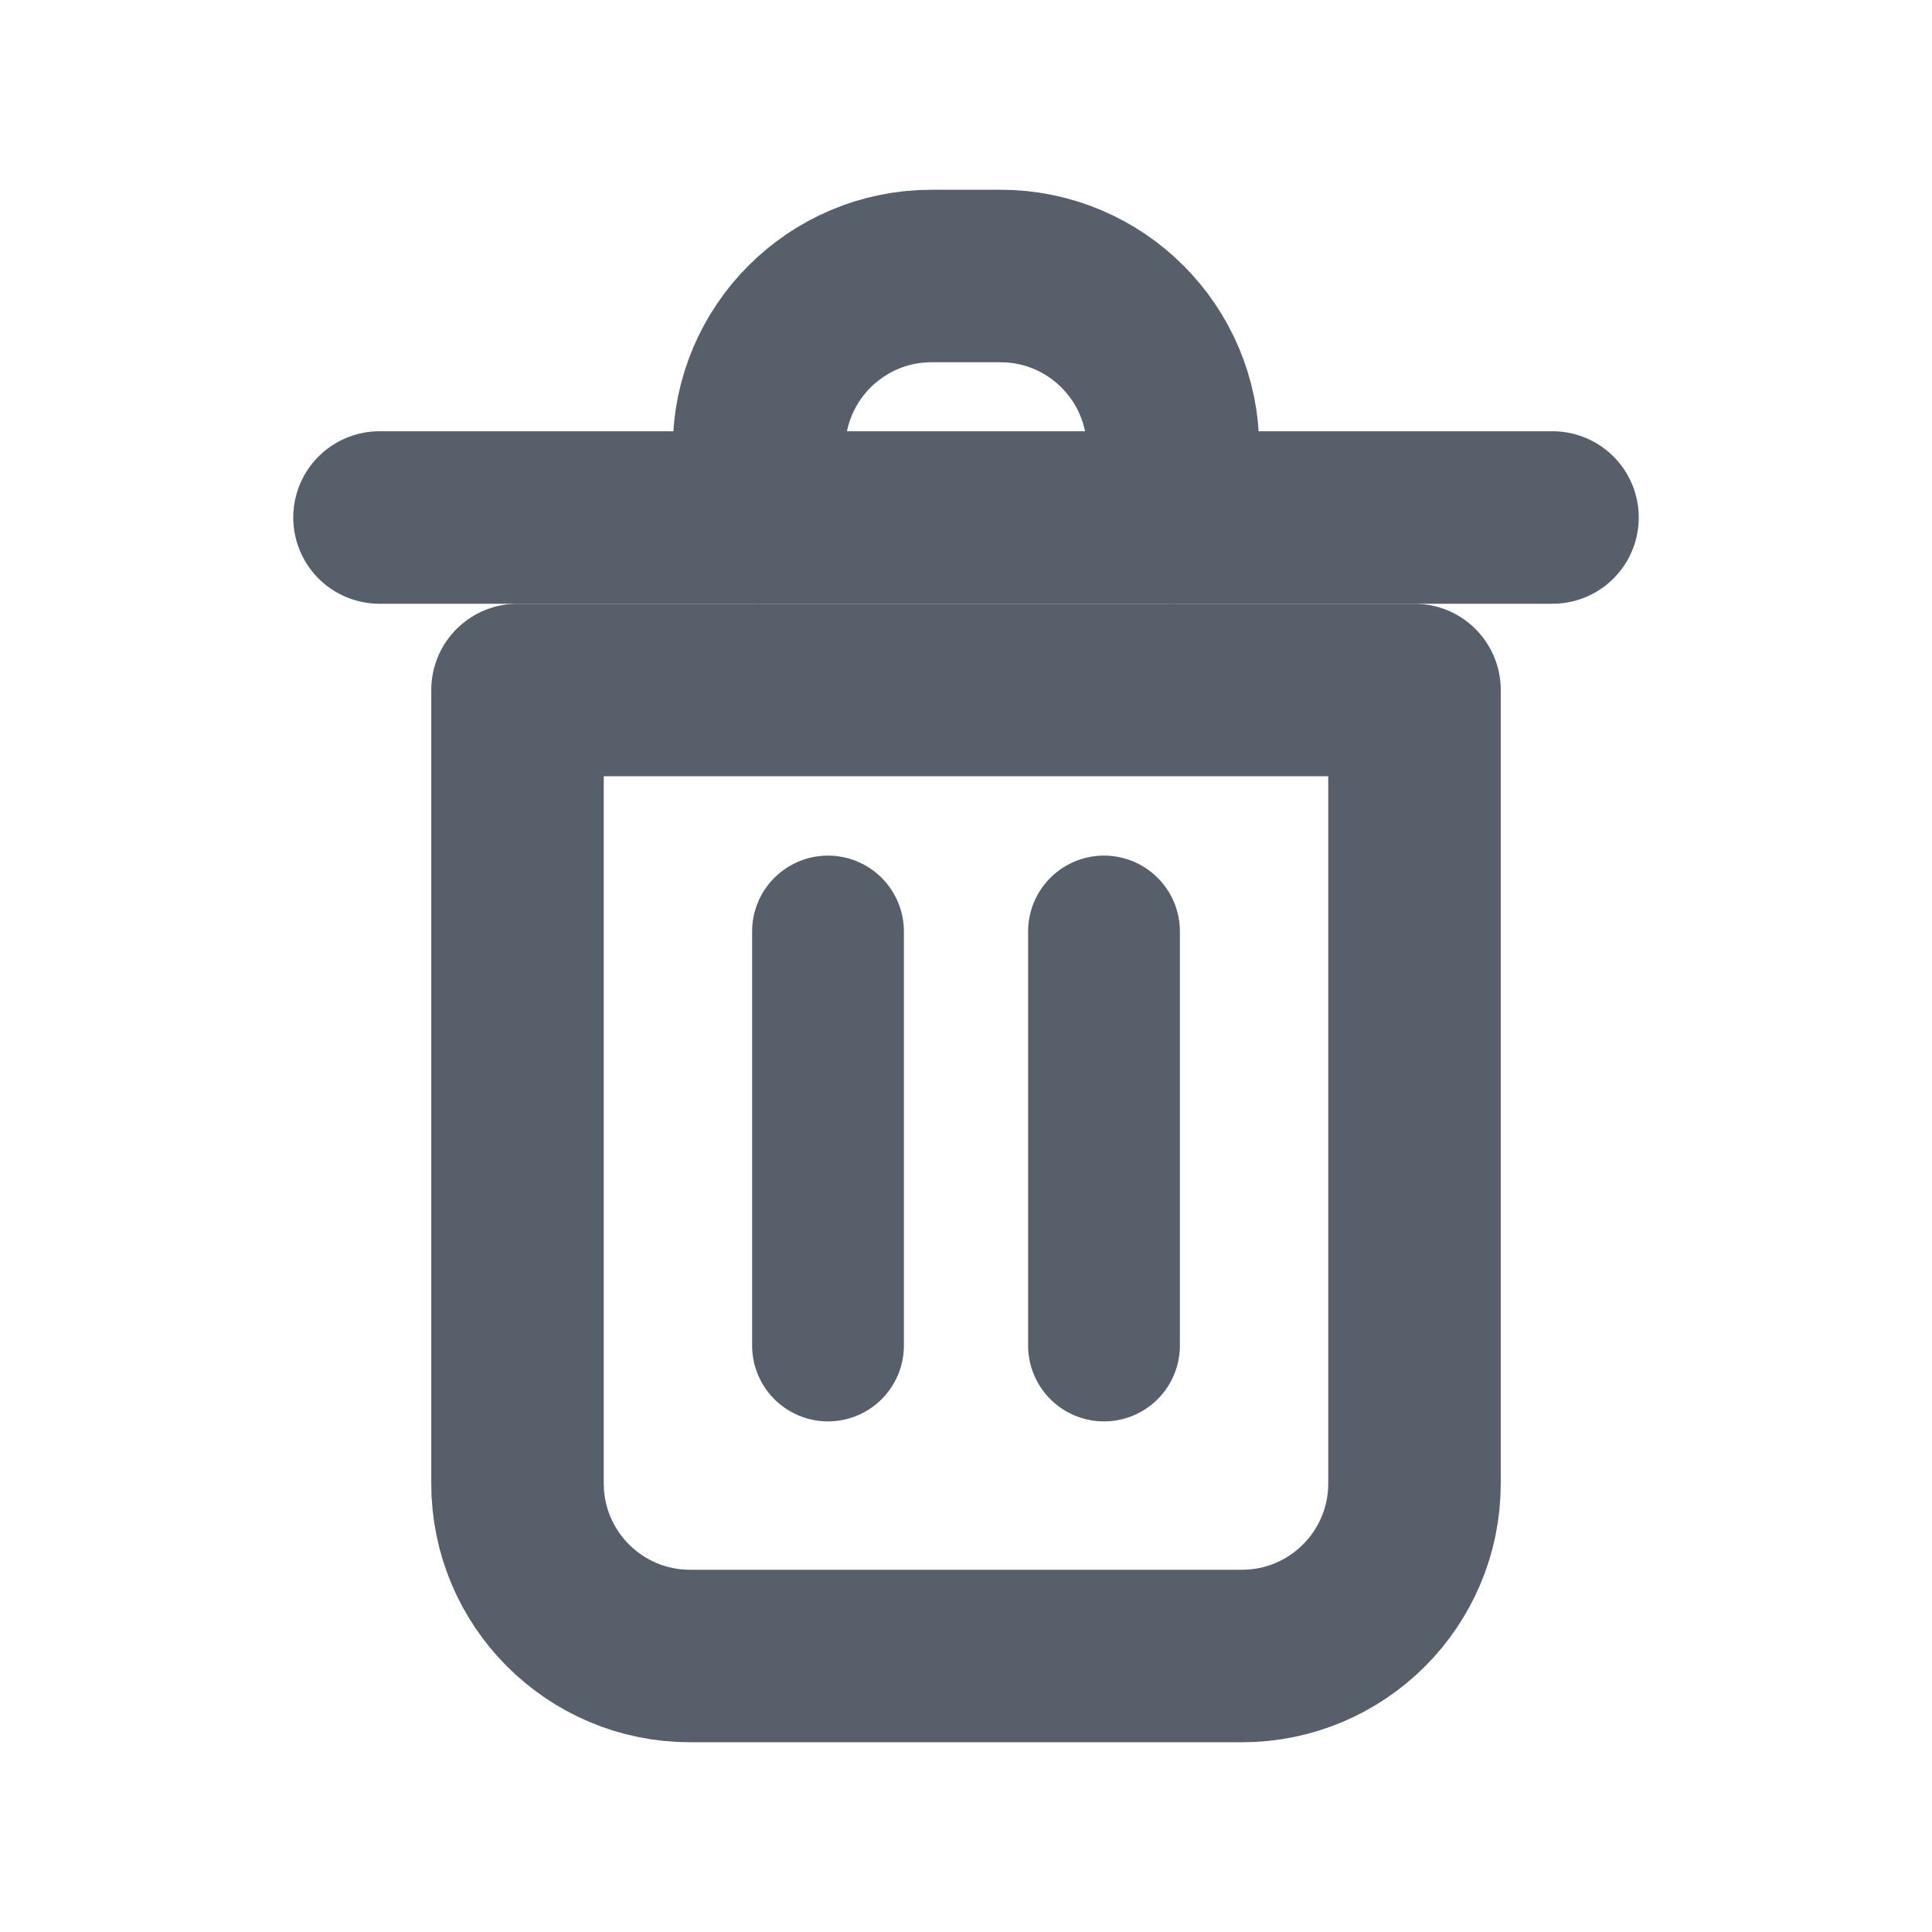
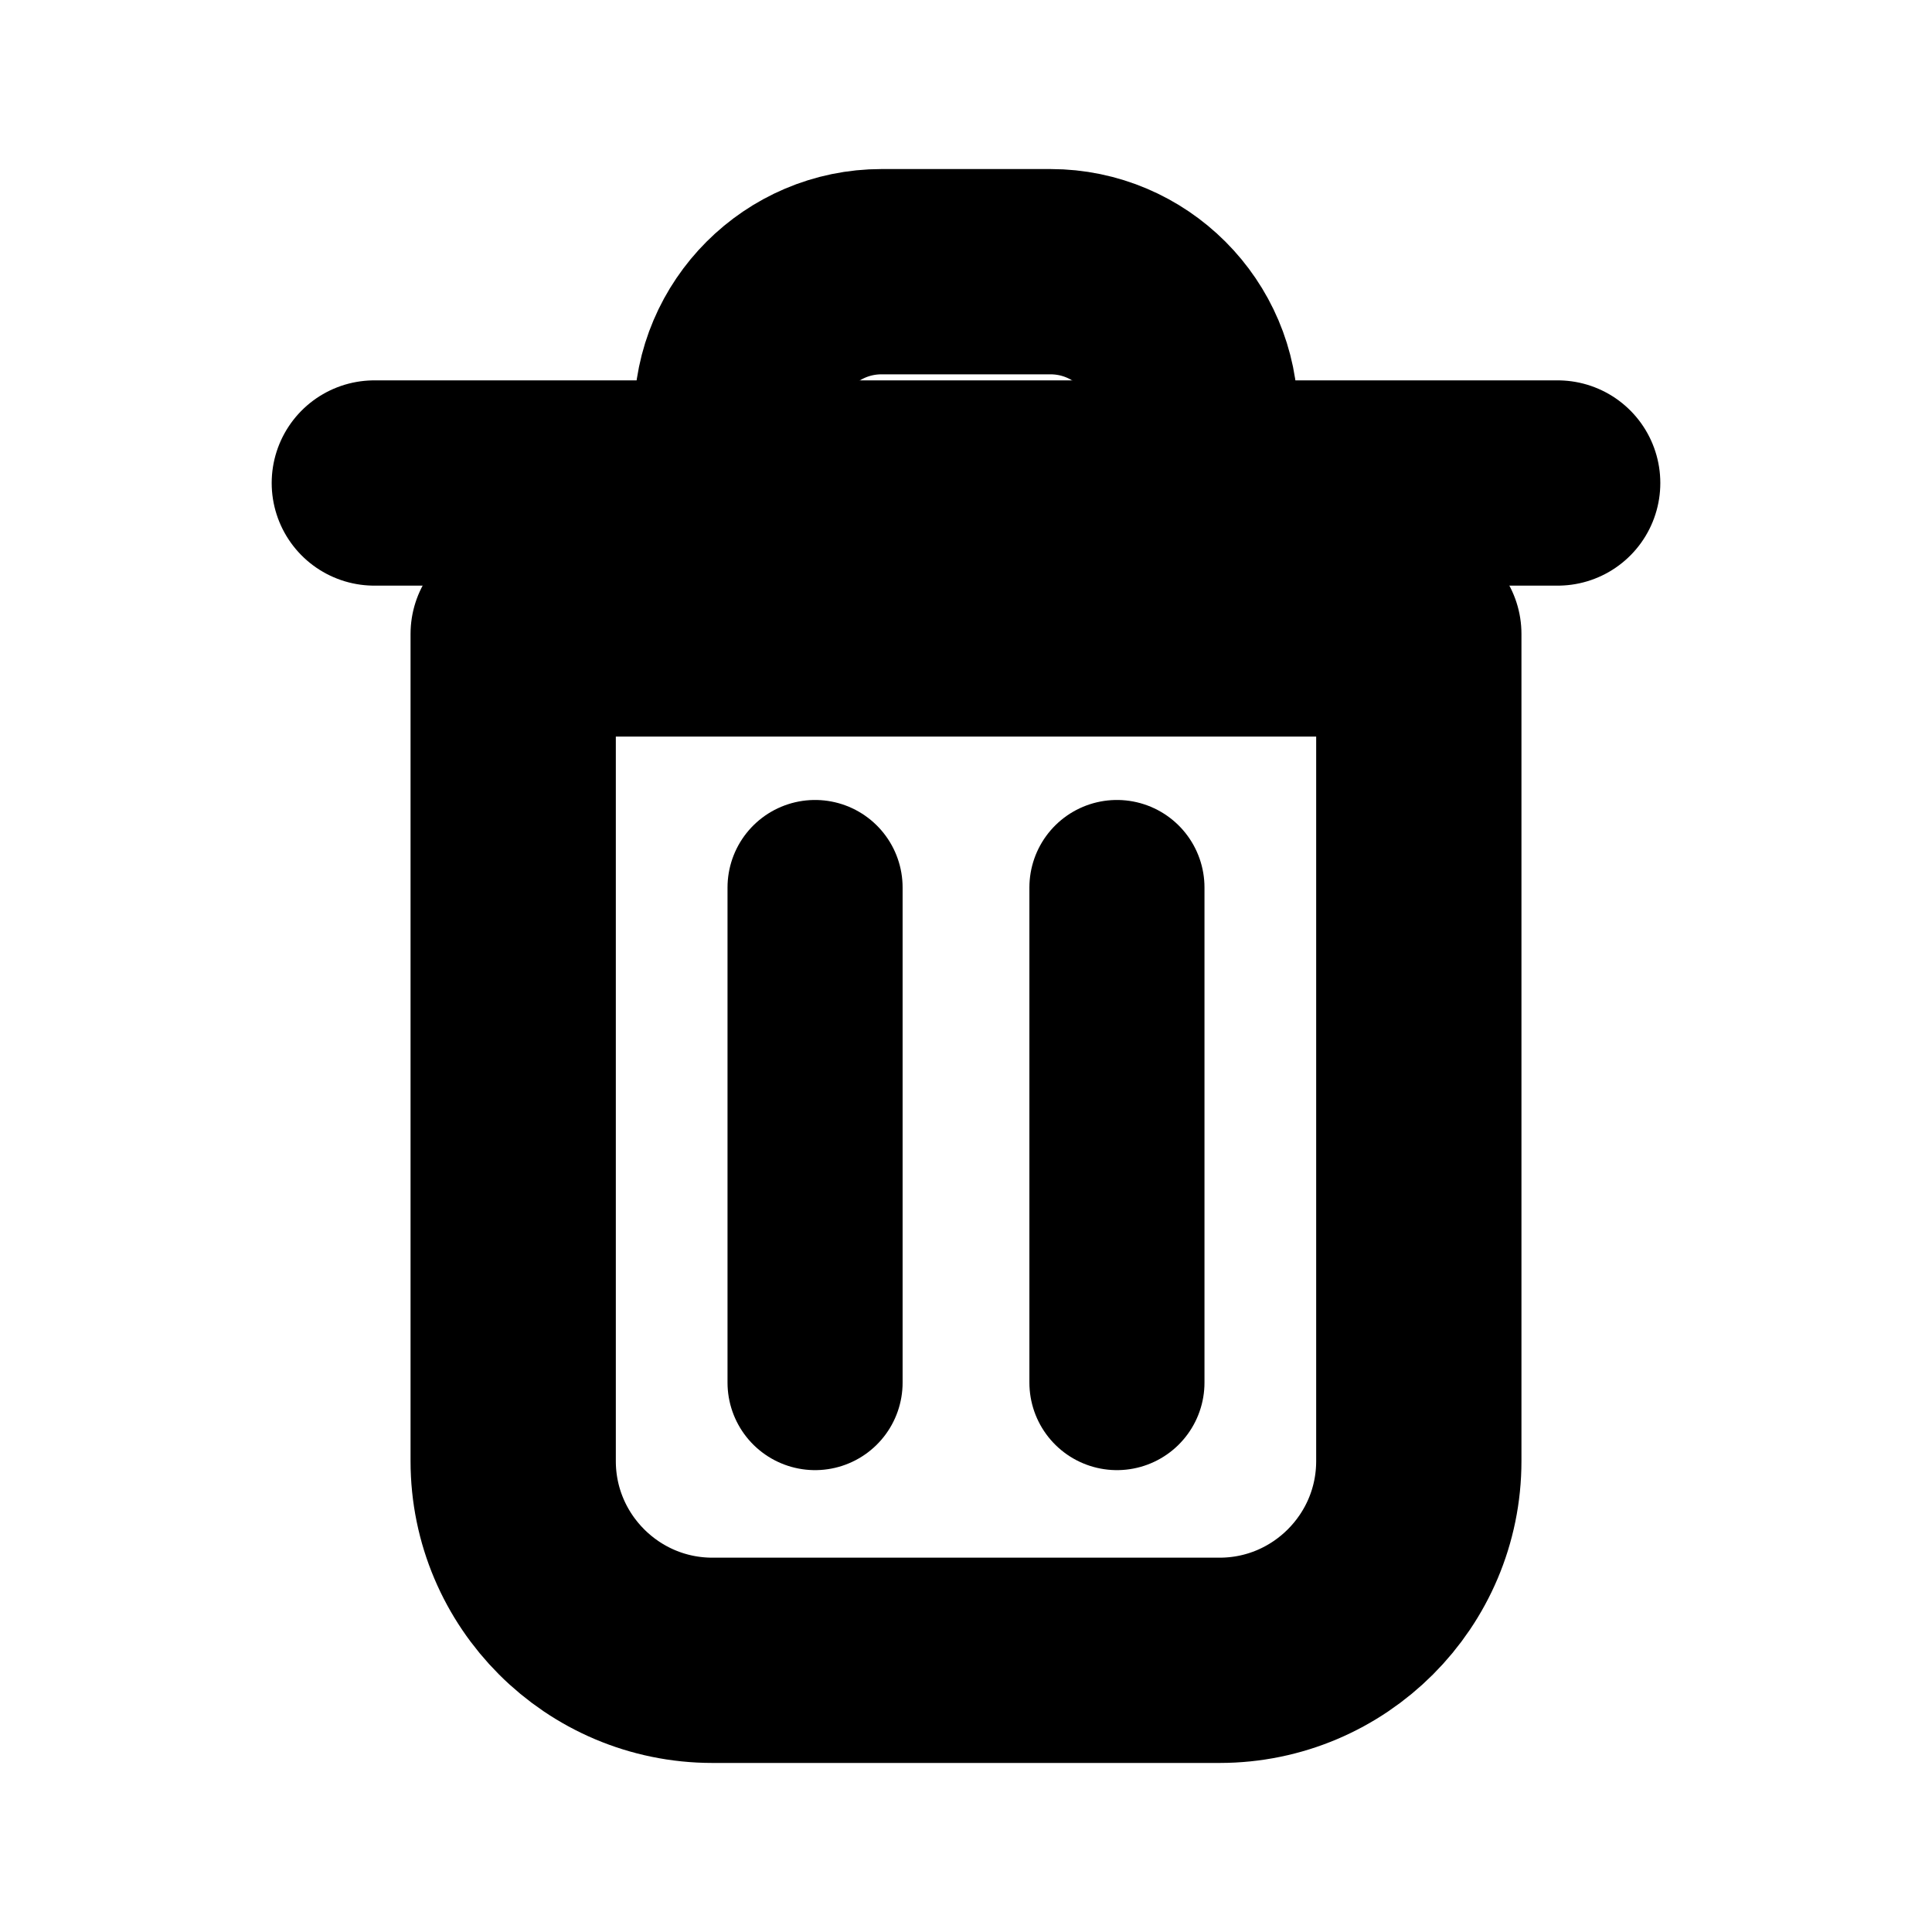
- <svg xmlns="http://www.w3.org/2000/svg" width="14" height="14" viewBox="0 0 14 14" fill="none" aria-hidden="true">
-   <path d="M3.75 5H10.25V10.75C10.25 11.44 9.69 12 9 12H5C4.31 12 3.75 11.44 3.75 10.75V5Z" stroke="#57606a" stroke-width="1.25" stroke-linejoin="round" />
-   <path d="M2.75 3.75H11.25" stroke="#57606a" stroke-width="1.25" stroke-linecap="round" />
-   <path d="M5.5 3.75V3.25C5.5 2.56 6.06 2 6.75 2H7.25C7.94 2 8.5 2.56 8.5 3.25V3.75" stroke="#57606a" stroke-width="1.25" stroke-linecap="round" />
-   <path d="M6 6.75V9.75" stroke="#57606a" stroke-width="1.1" stroke-linecap="round" />
-   <path d="M8 6.75V9.75" stroke="#57606a" stroke-width="1.1" stroke-linecap="round" />
+ <svg xmlns="http://www.w3.org/2000/svg" width="16" height="16" viewBox="0 0 16 16" fill="none" aria-hidden="true">
+   <path d="M4.25 5.25H11.75V12.1C11.75 13.01 11.01 13.75 10.1 13.75H5.9C4.99 13.75 4.25 13.01 4.25 12.1V5.25Z" stroke="currentColor" stroke-width="1.7" stroke-linejoin="round" />
+   <path d="M3.1 4H12.9" stroke="currentColor" stroke-width="1.7" stroke-linecap="round" />
+   <path d="M6.1 4V3.45C6.1 2.79 6.64 2.25 7.3 2.25H8.7C9.36 2.25 9.9 2.79 9.9 3.45V4" stroke="currentColor" stroke-width="1.7" stroke-linecap="round" />
+   <path d="M6.75 7.35V11.45" stroke="currentColor" stroke-width="1.45" stroke-linecap="round" />
+   <path d="M9.25 7.35V11.45" stroke="currentColor" stroke-width="1.45" stroke-linecap="round" />
</svg>
